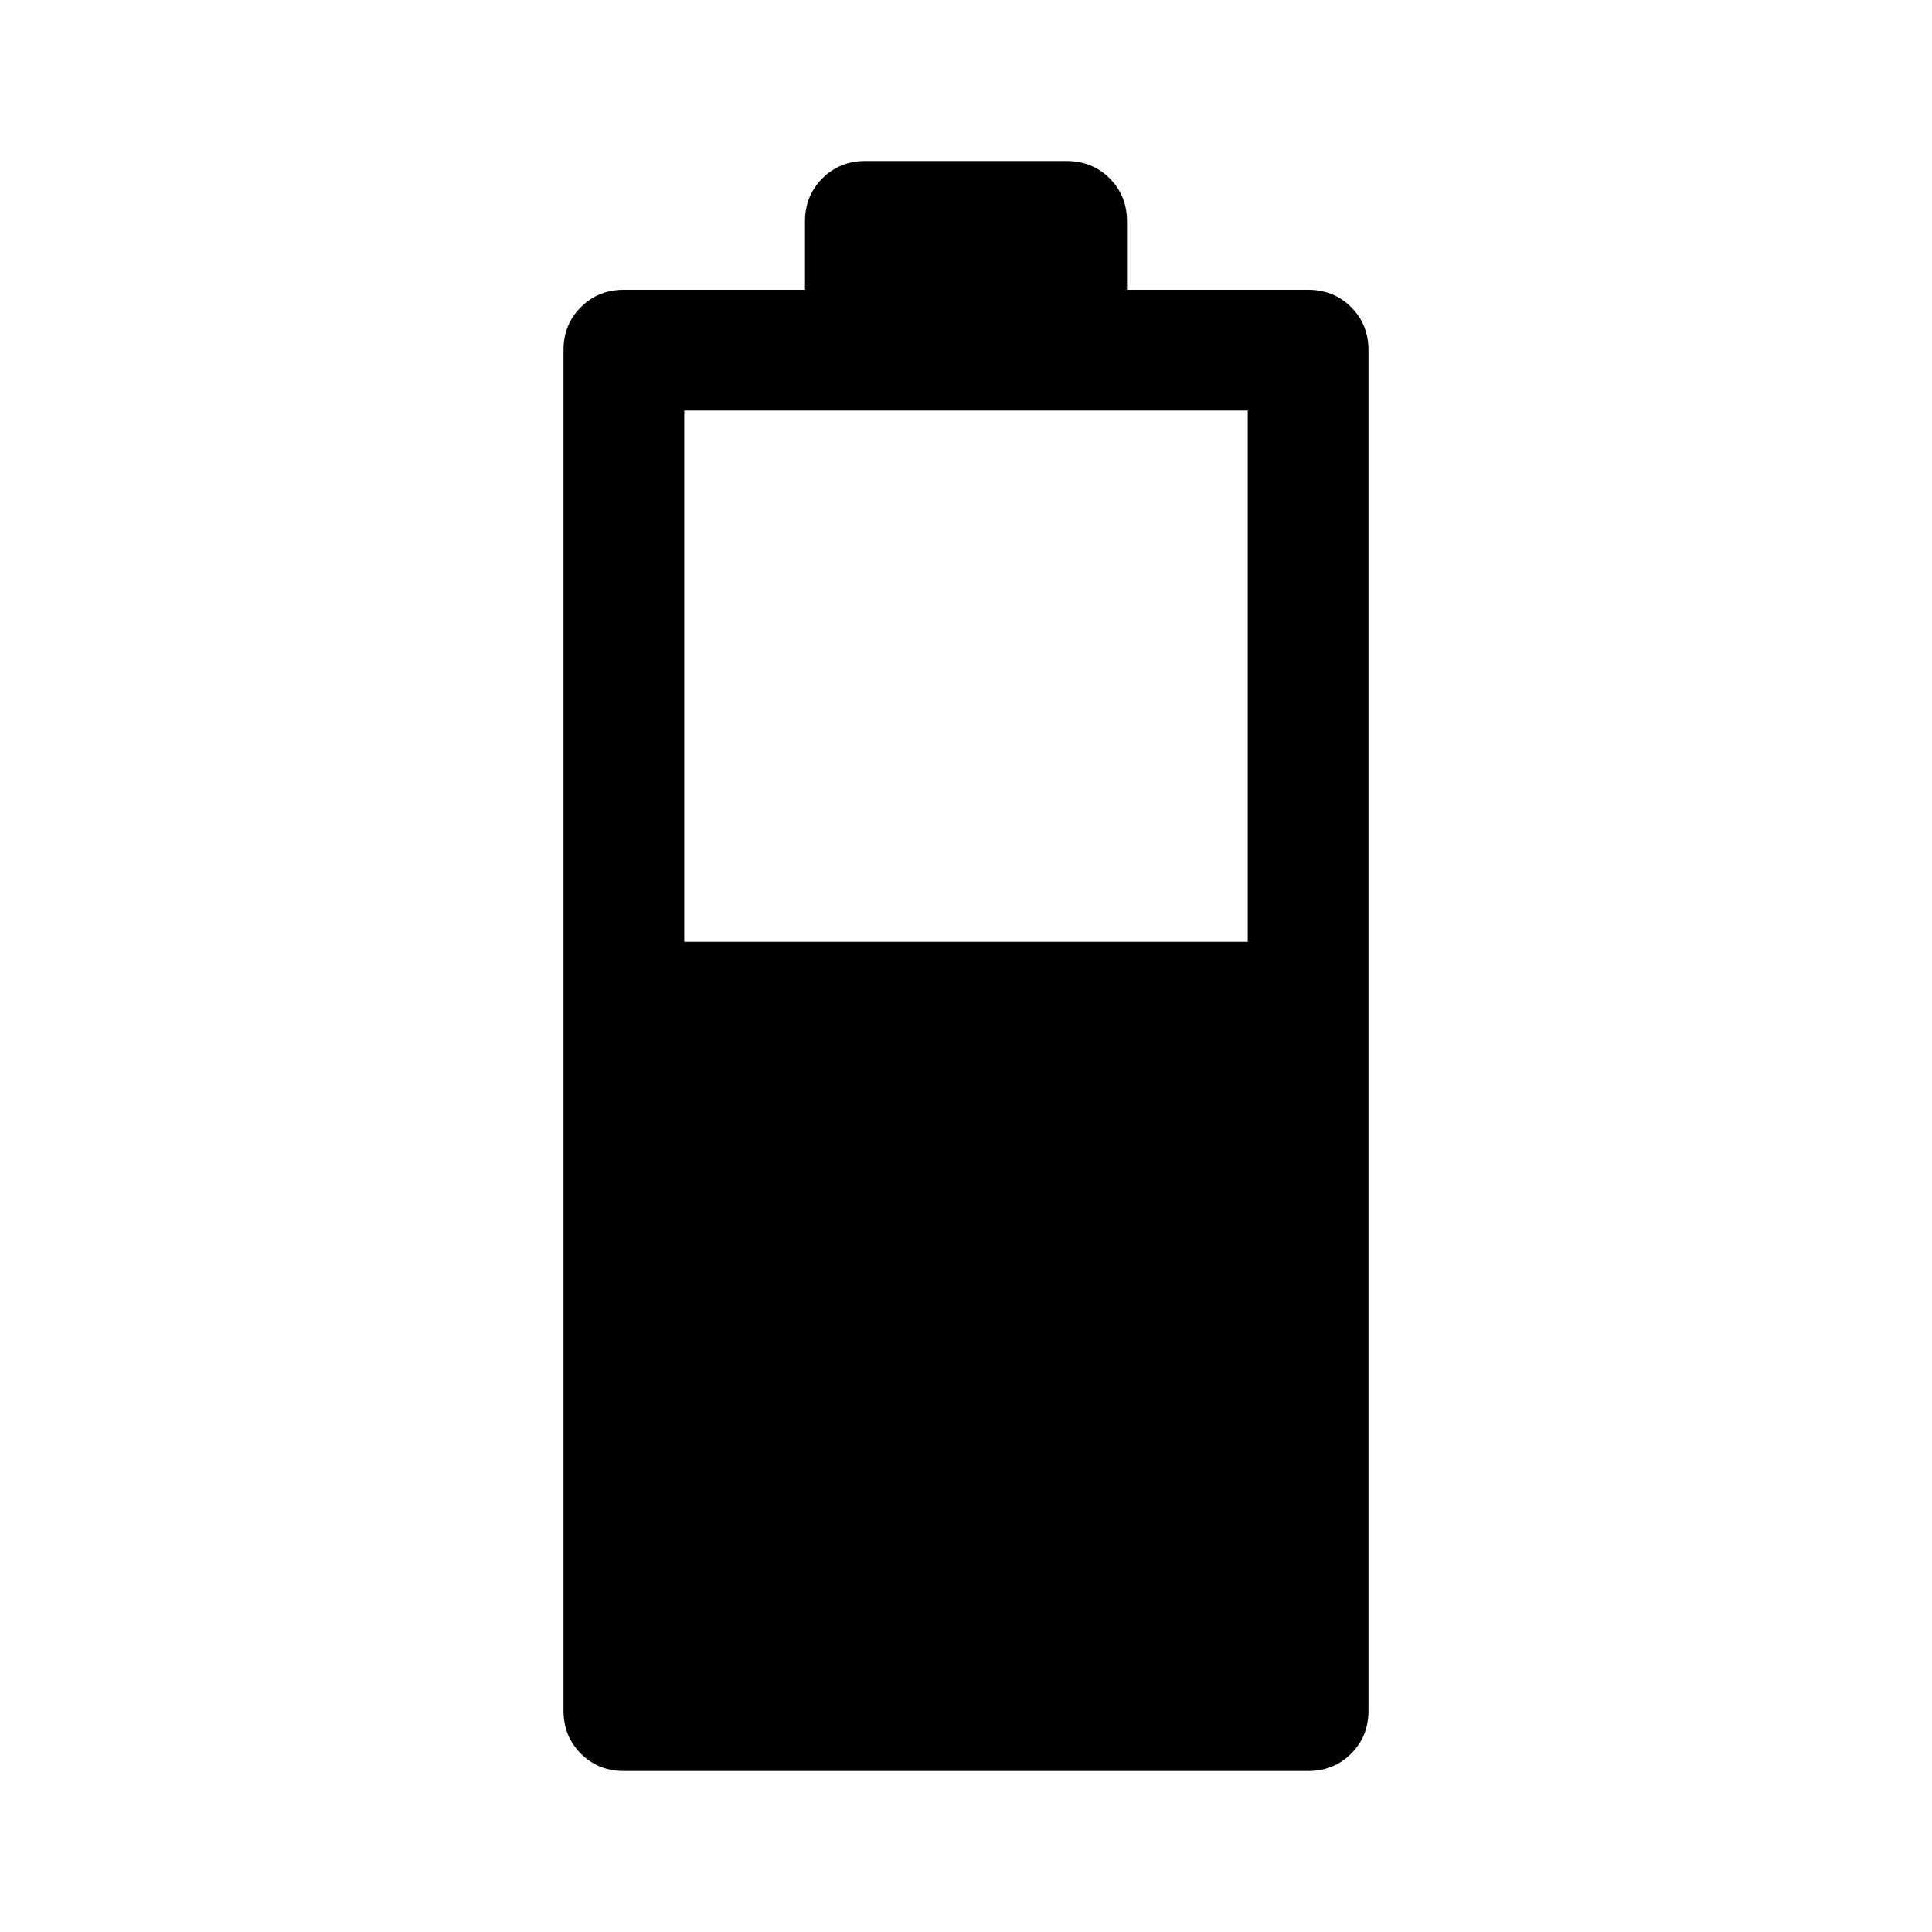
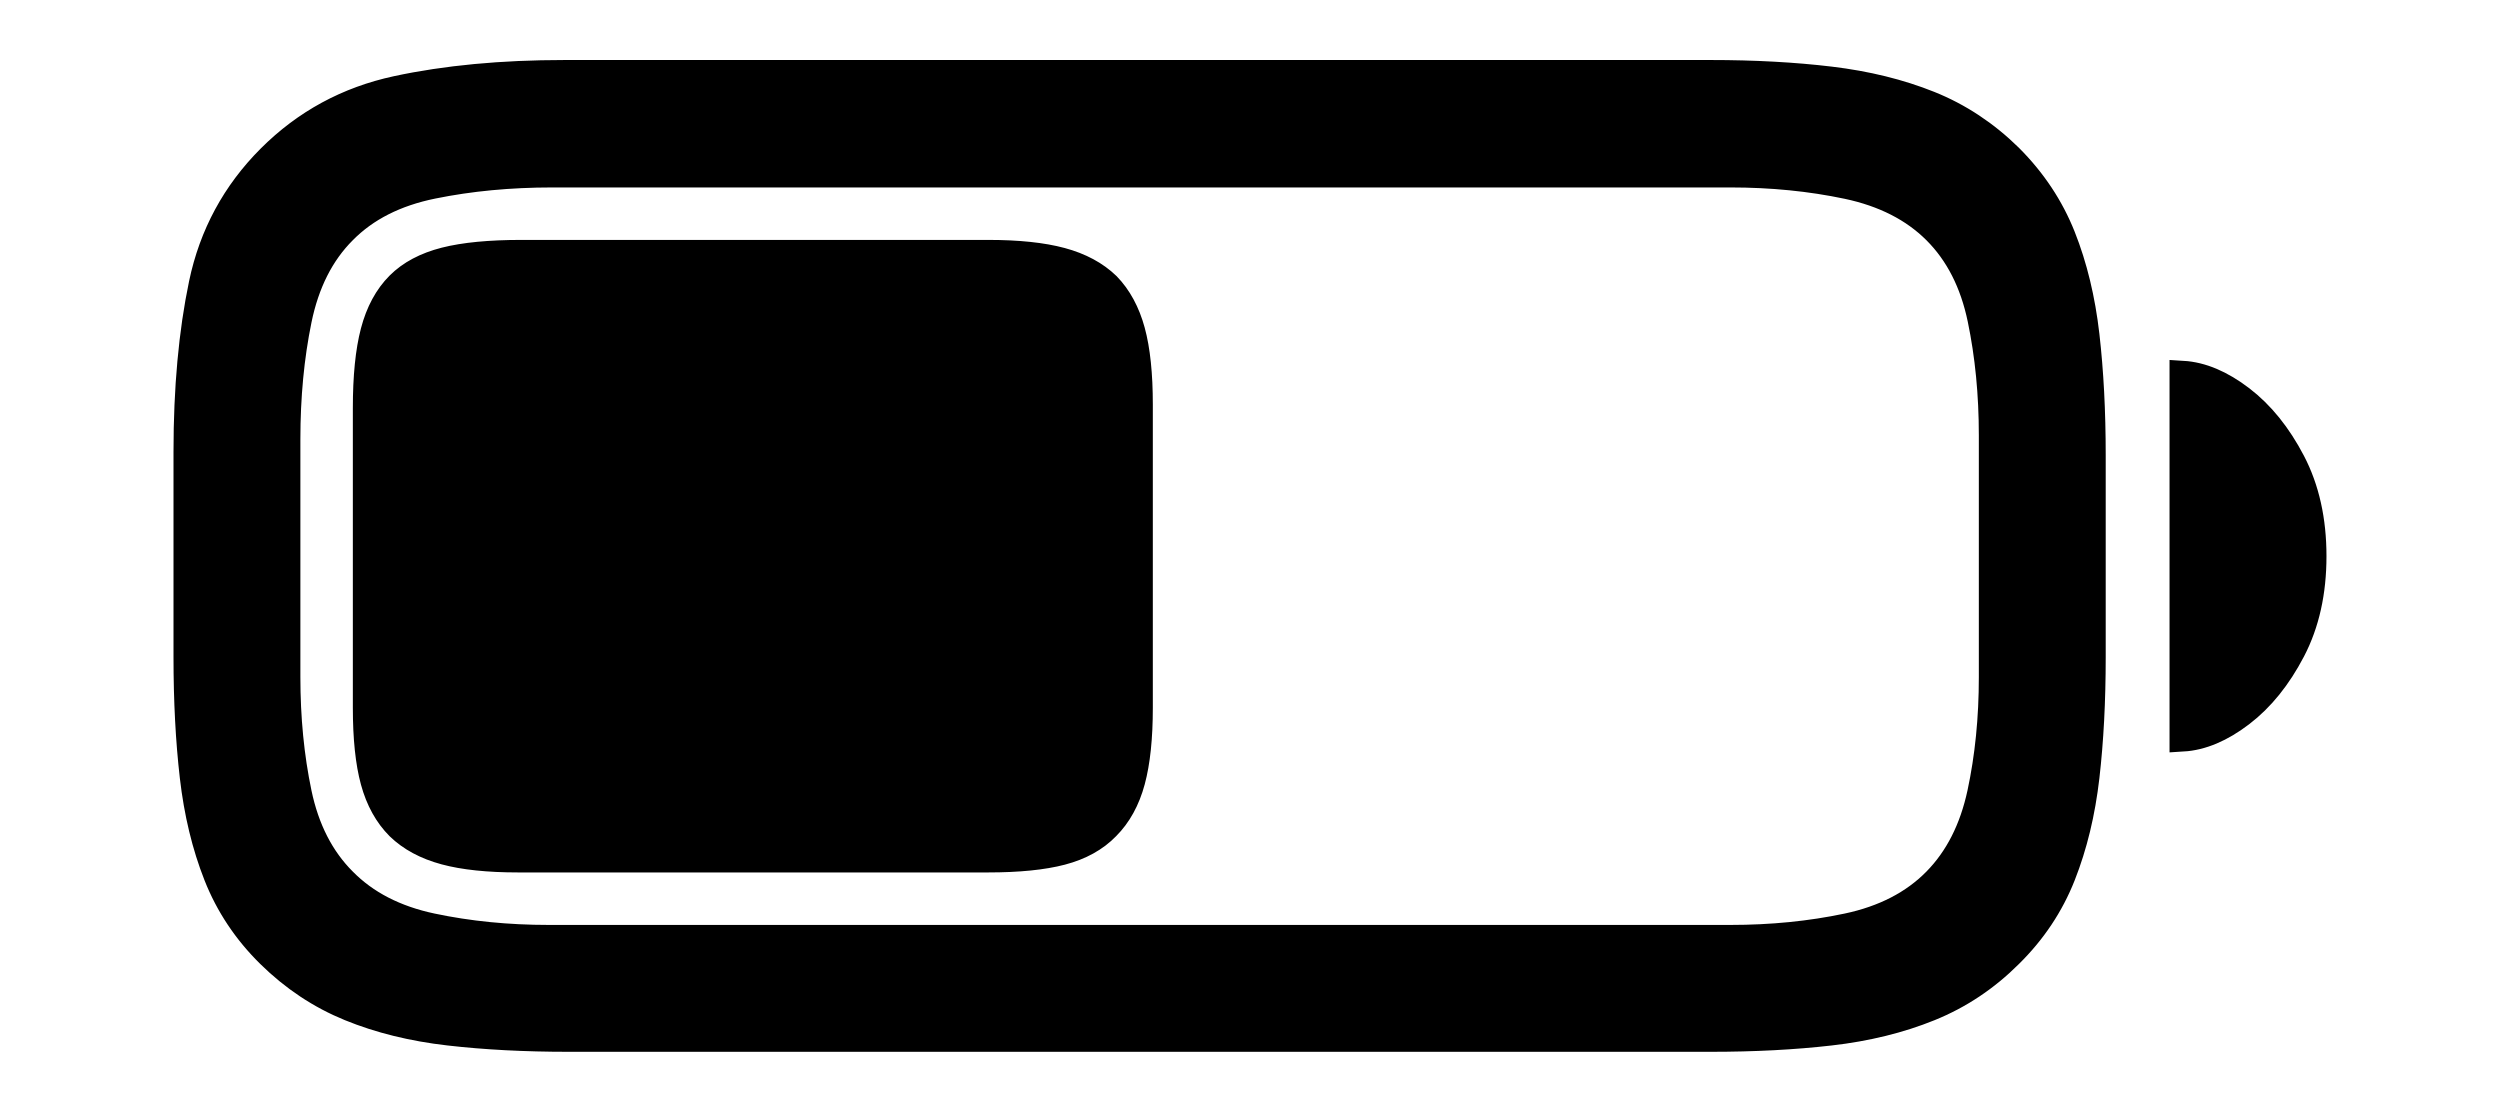
- <svg xmlns="http://www.w3.org/2000/svg" height="48" viewBox="0 -960 960 960" width="48">
-   <path d="M340-492h280v-264H340v264ZM310-80q-12.75 0-21.37-8.63Q280-97.25 280-110v-676q0-12.75 8.63-21.38Q297.25-816 310-816h90v-34q0-12.75 8.63-21.38Q417.25-880 430-880h100q12.75 0 21.38 8.62Q560-862.75 560-850v34h90q12.75 0 21.38 8.62Q680-798.75 680-786v676q0 12.75-8.62 21.37Q662.75-80 650-80H310Z" />
+ <svg xmlns="http://www.w3.org/2000/svg" width="94.639px" height="42.088px" version="1.1">
+   <g fill-rule="nonzero" transform="scale(1,-1) translate(0,-42.08789)">
+     <path fill="black" stroke="black" fill-opacity="1.0" stroke-width="1.0" d="     M 19.615,9.561     Q 17.918,9.561 16.844,9.851     Q 15.77,10.141 15.104,10.785     Q 14.438,11.451 14.147,12.515     Q 13.857,13.578 13.857,15.297     L 13.857,26.641     Q 13.857,28.424 14.147,29.53     Q 14.438,30.637 15.104,31.303     Q 15.748,31.947 16.844,32.227     Q 17.939,32.506 19.744,32.506     L 37.404,32.506     Q 39.102,32.506 40.176,32.216     Q 41.25,31.926 41.916,31.281     Q 42.561,30.615 42.851,29.552     Q 43.141,28.488 43.141,26.77     L 43.141,15.297     Q 43.141,13.6 42.851,12.525     Q 42.561,11.451 41.895,10.785     Q 41.25,10.119 40.187,9.84     Q 39.123,9.561 37.404,9.561     Z     M 21.527,2.771     Q 19.057,2.771 16.994,3.008     Q 14.932,3.244 13.245,3.932     Q 11.559,4.619 10.205,5.951     Q 8.873,7.262 8.207,8.948     Q 7.541,10.635 7.305,12.687     Q 7.068,14.738 7.068,17.209     L 7.068,24.986     Q 7.068,28.574 7.648,31.346     Q 8.229,34.117 10.227,36.115     Q 12.225,38.113 15.018,38.715     Q 17.811,39.316 21.377,39.316     L 64.754,39.316     Q 67.225,39.316 69.287,39.069     Q 71.35,38.822 73.036,38.146     Q 74.723,37.469 76.076,36.137     Q 77.408,34.805 78.074,33.129     Q 78.74,31.453 78.977,29.391     Q 79.213,27.328 79.213,24.857     L 79.213,17.209     Q 79.213,14.738 78.977,12.687     Q 78.74,10.635 78.074,8.948     Q 77.408,7.262 76.076,5.951     Q 74.744,4.619 73.047,3.932     Q 71.35,3.244 69.287,3.008     Q 67.225,2.771 64.754,2.771     Z     M 20.775,6.574     L 65.506,6.574     Q 67.848,6.574 69.932,7.015     Q 72.016,7.455 73.283,8.744     Q 74.529,10.012 74.97,12.063     Q 75.41,14.115 75.41,16.457     L 75.41,25.609     Q 75.41,27.951 74.98,30.014     Q 74.551,32.076 73.283,33.344     Q 72.016,34.611 69.932,35.052     Q 67.848,35.492 65.506,35.492     L 20.904,35.492     Q 18.498,35.492 16.382,35.062     Q 14.266,34.633 12.998,33.344     Q 11.73,32.076 11.301,29.981     Q 10.871,27.887 10.871,25.459     L 10.871,16.457     Q 10.871,14.115 11.301,12.063     Q 11.73,10.012 12.998,8.744     Q 14.266,7.455 16.35,7.015     Q 18.434,6.574 20.775,6.574     Z     M 82.629,14.137     L 82.629,27.93     Q 83.703,27.865 84.842,26.995     Q 85.98,26.125 86.775,24.6     Q 87.57,23.074 87.57,21.033     Q 87.57,18.992 86.775,17.467     Q 85.98,15.941 84.842,15.071     Q 83.703,14.201 82.629,14.137     Z " />
+   </g>
</svg>
